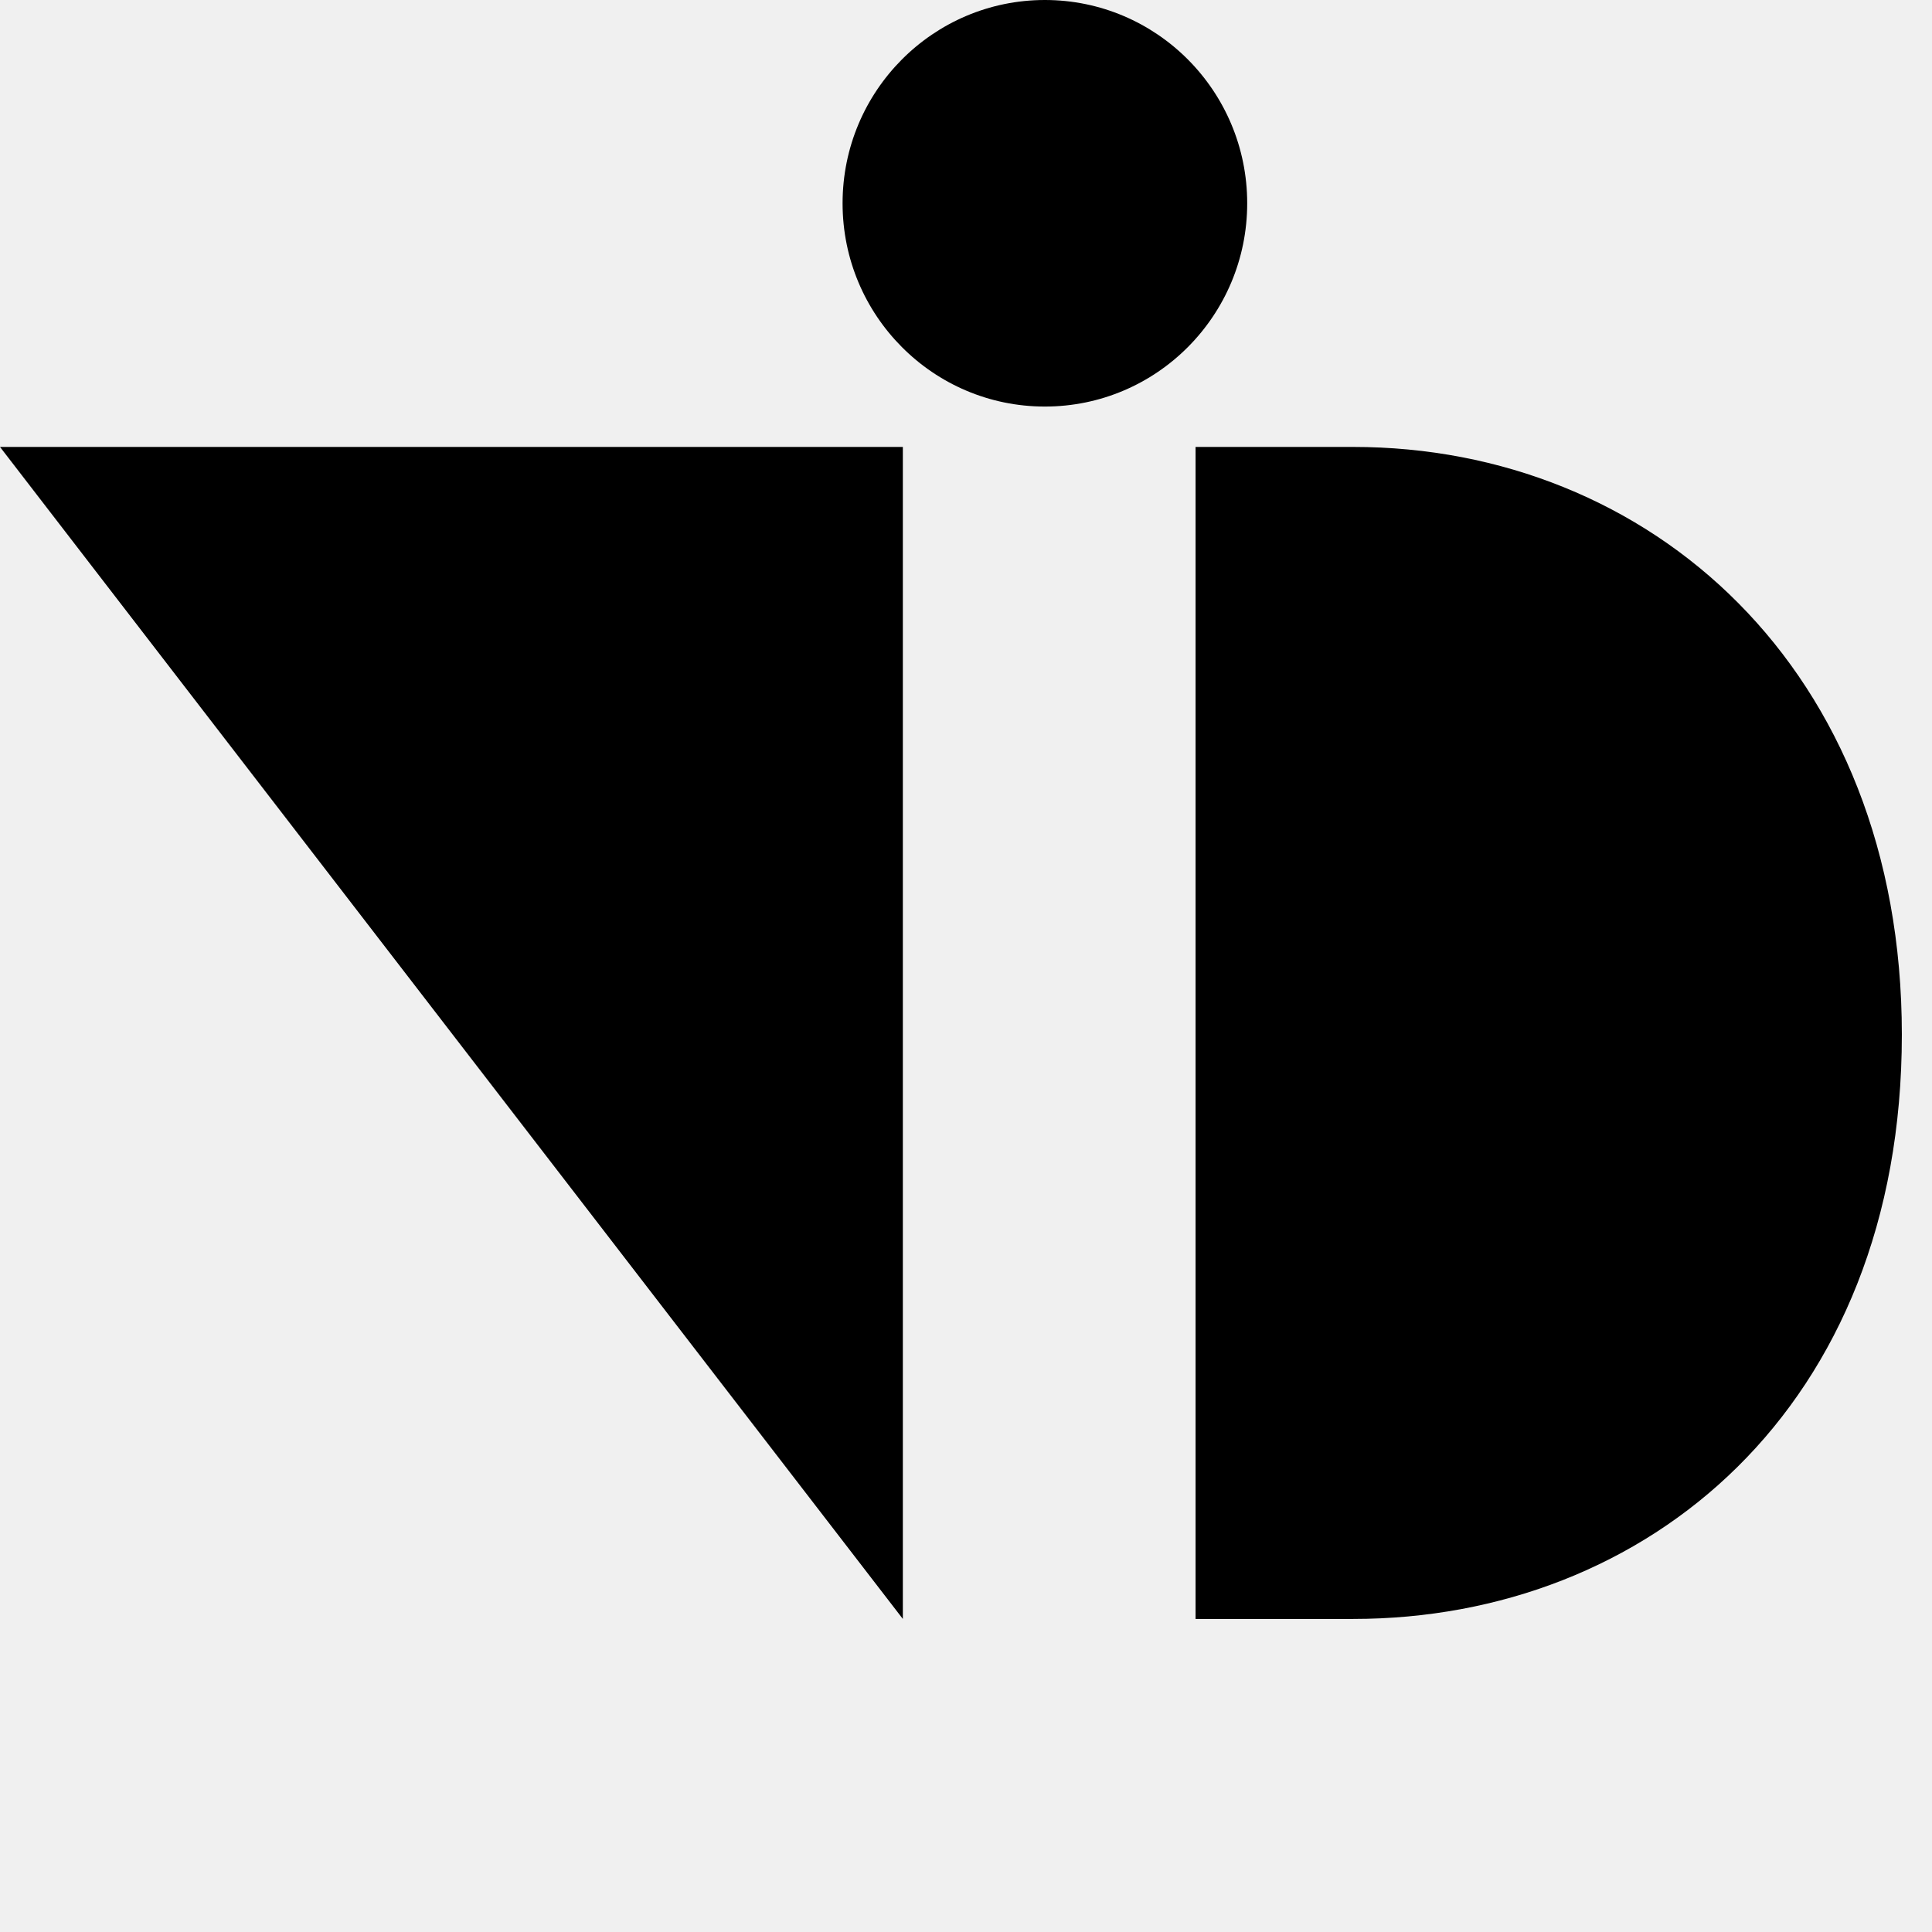
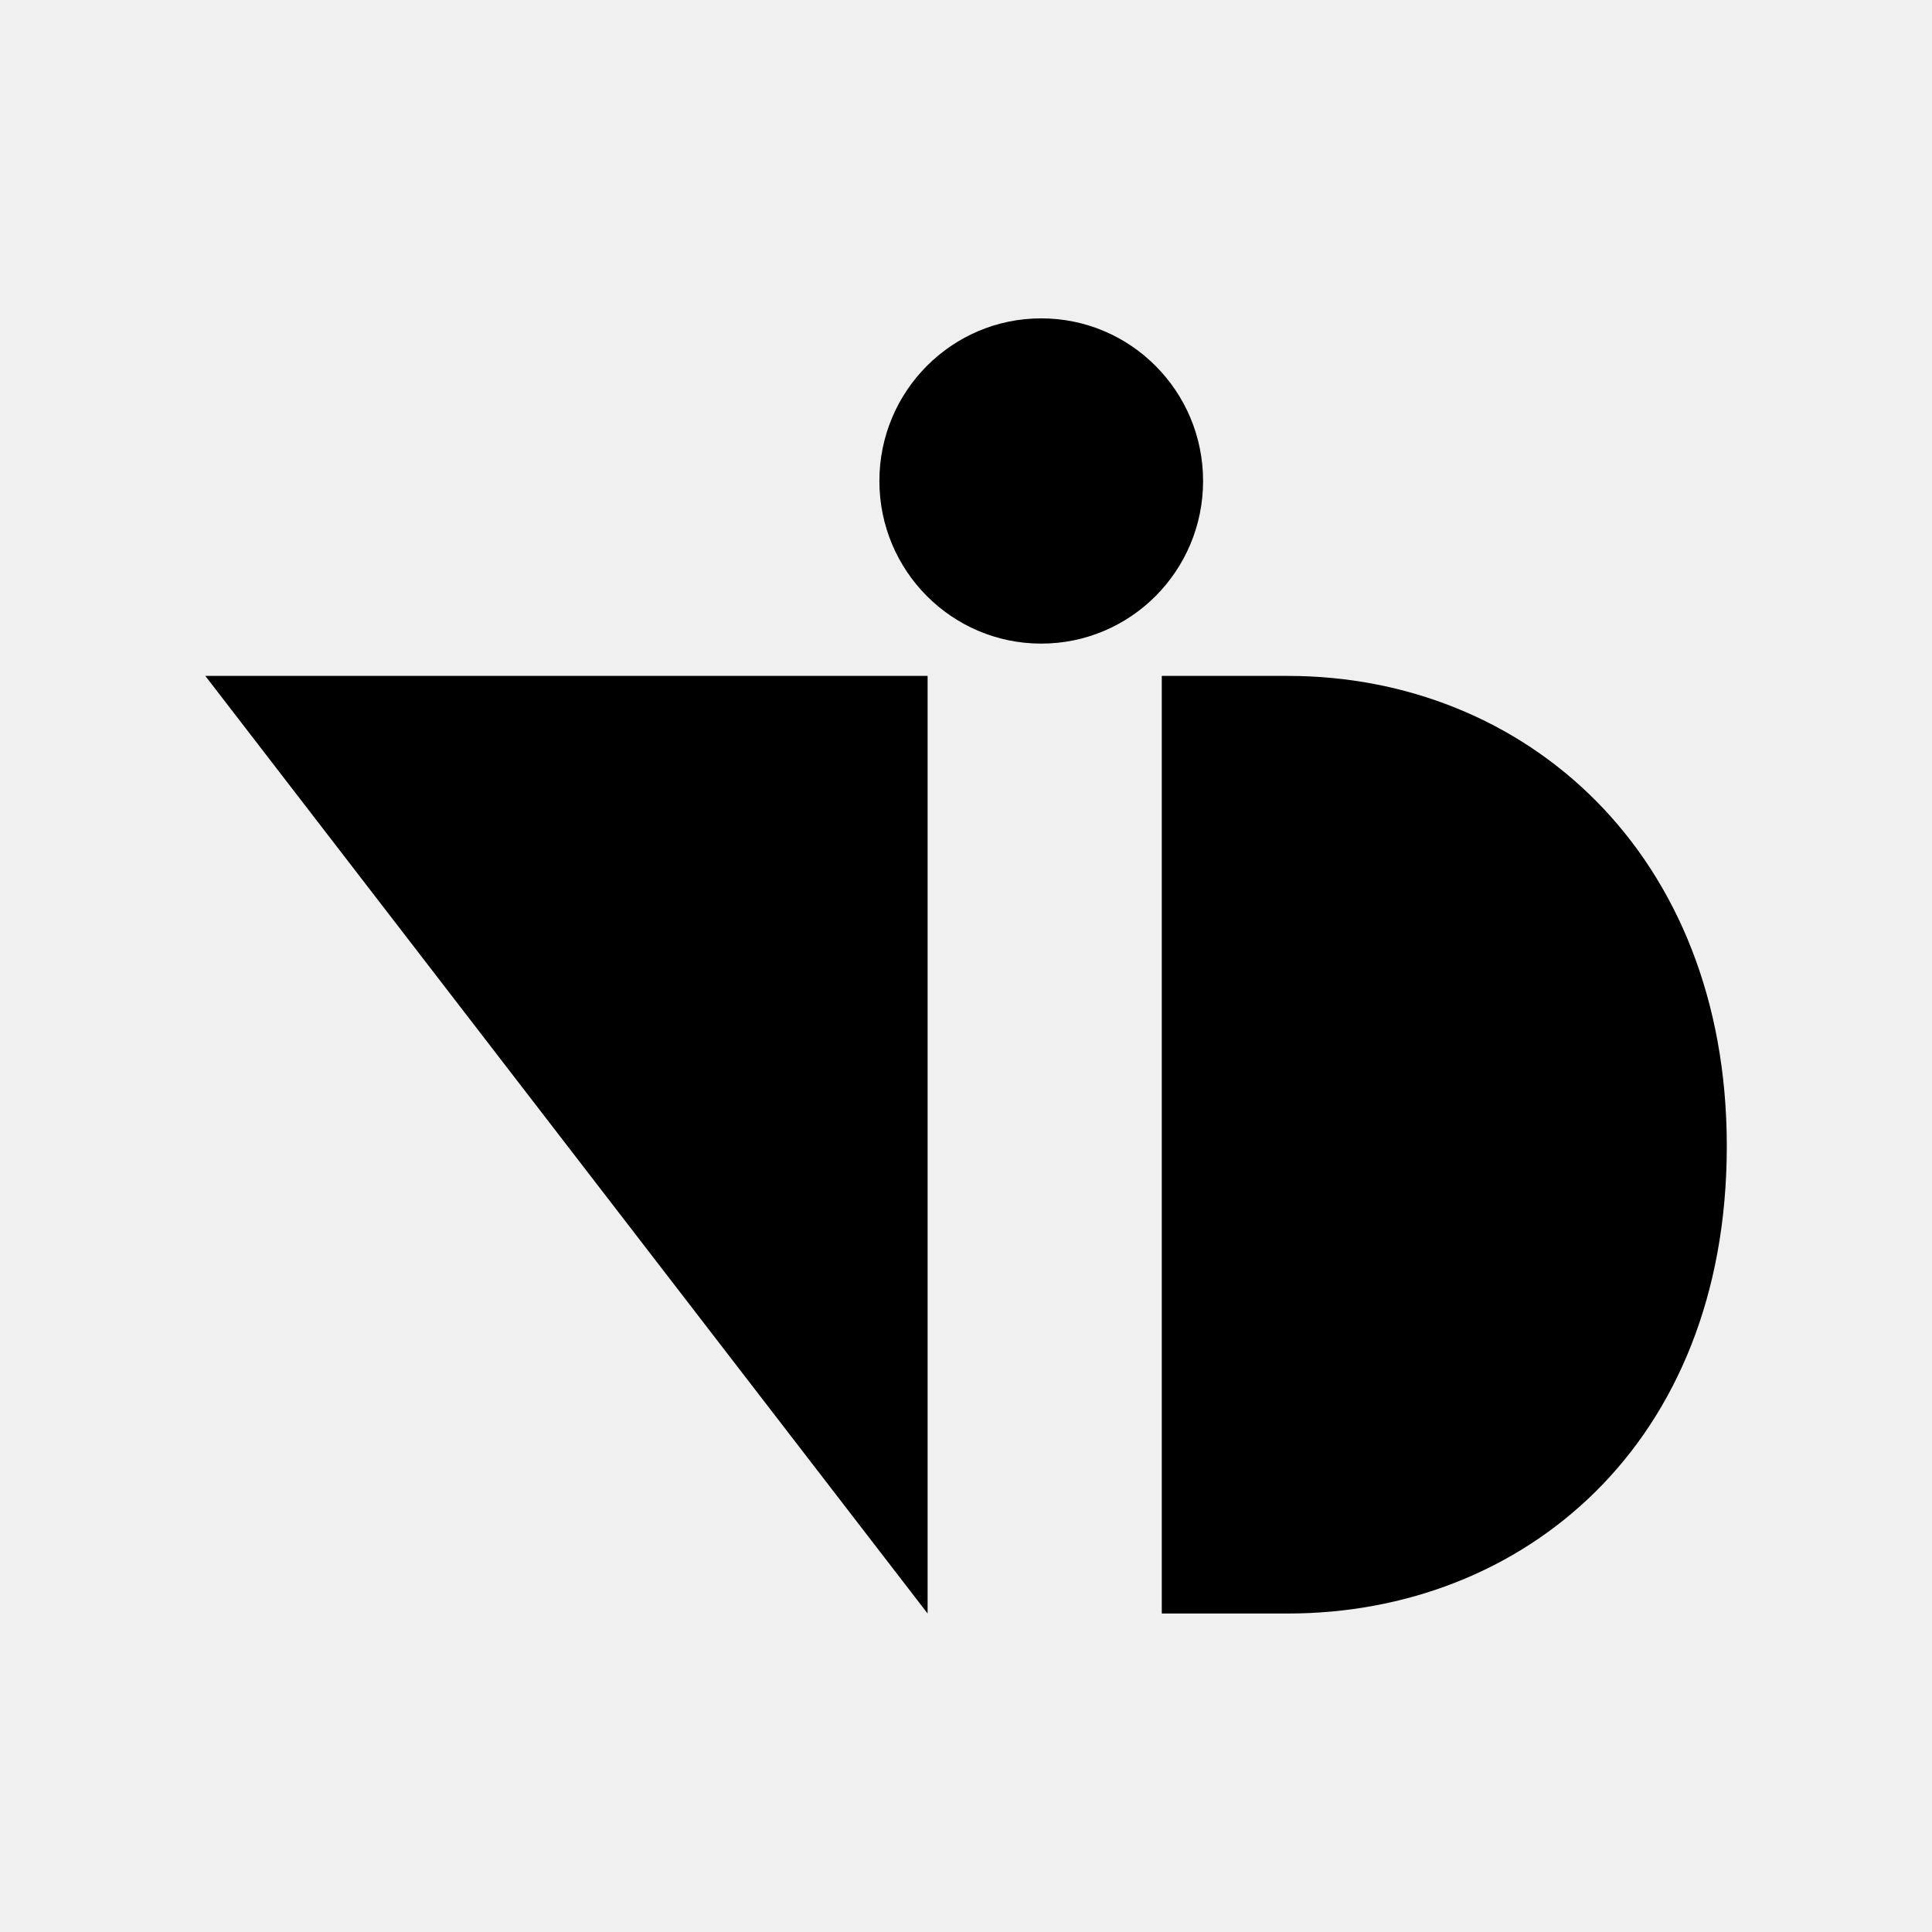
<svg xmlns="http://www.w3.org/2000/svg" width="51" height="51" viewBox="0 0 51 51" fill="none">
-   <g clip-path="url(#clip0_1289_3769)">
+   <g transform="translate(25.5 25.5) scale(0.8) translate(-25.1 -21.37)">
    <path d="M27.582 10.732C30.532 10.732 32.923 8.33 32.923 5.366C32.923 2.403 30.532 0 27.582 0C24.633 0 22.242 2.403 22.242 5.366C22.242 8.33 24.633 10.732 27.582 10.732Z" fill="black" />
    <path fill-rule="evenodd" clip-rule="evenodd" d="M0 11.798H23.833V42.736L0 11.798Z" fill="black" />
    <path fill-rule="evenodd" clip-rule="evenodd" d="M31.56 42.736V11.798H35.721C43.527 11.798 50.204 17.627 50.204 27.312C50.204 37.176 43.461 42.736 35.721 42.736H31.56Z" fill="black" />
  </g>
-   <defs>
-     <clipPath id="clip0_1289_3769">
-       <rect width="50.5" height="50.5" fill="white" />
-     </clipPath>
-   </defs>
</svg>
